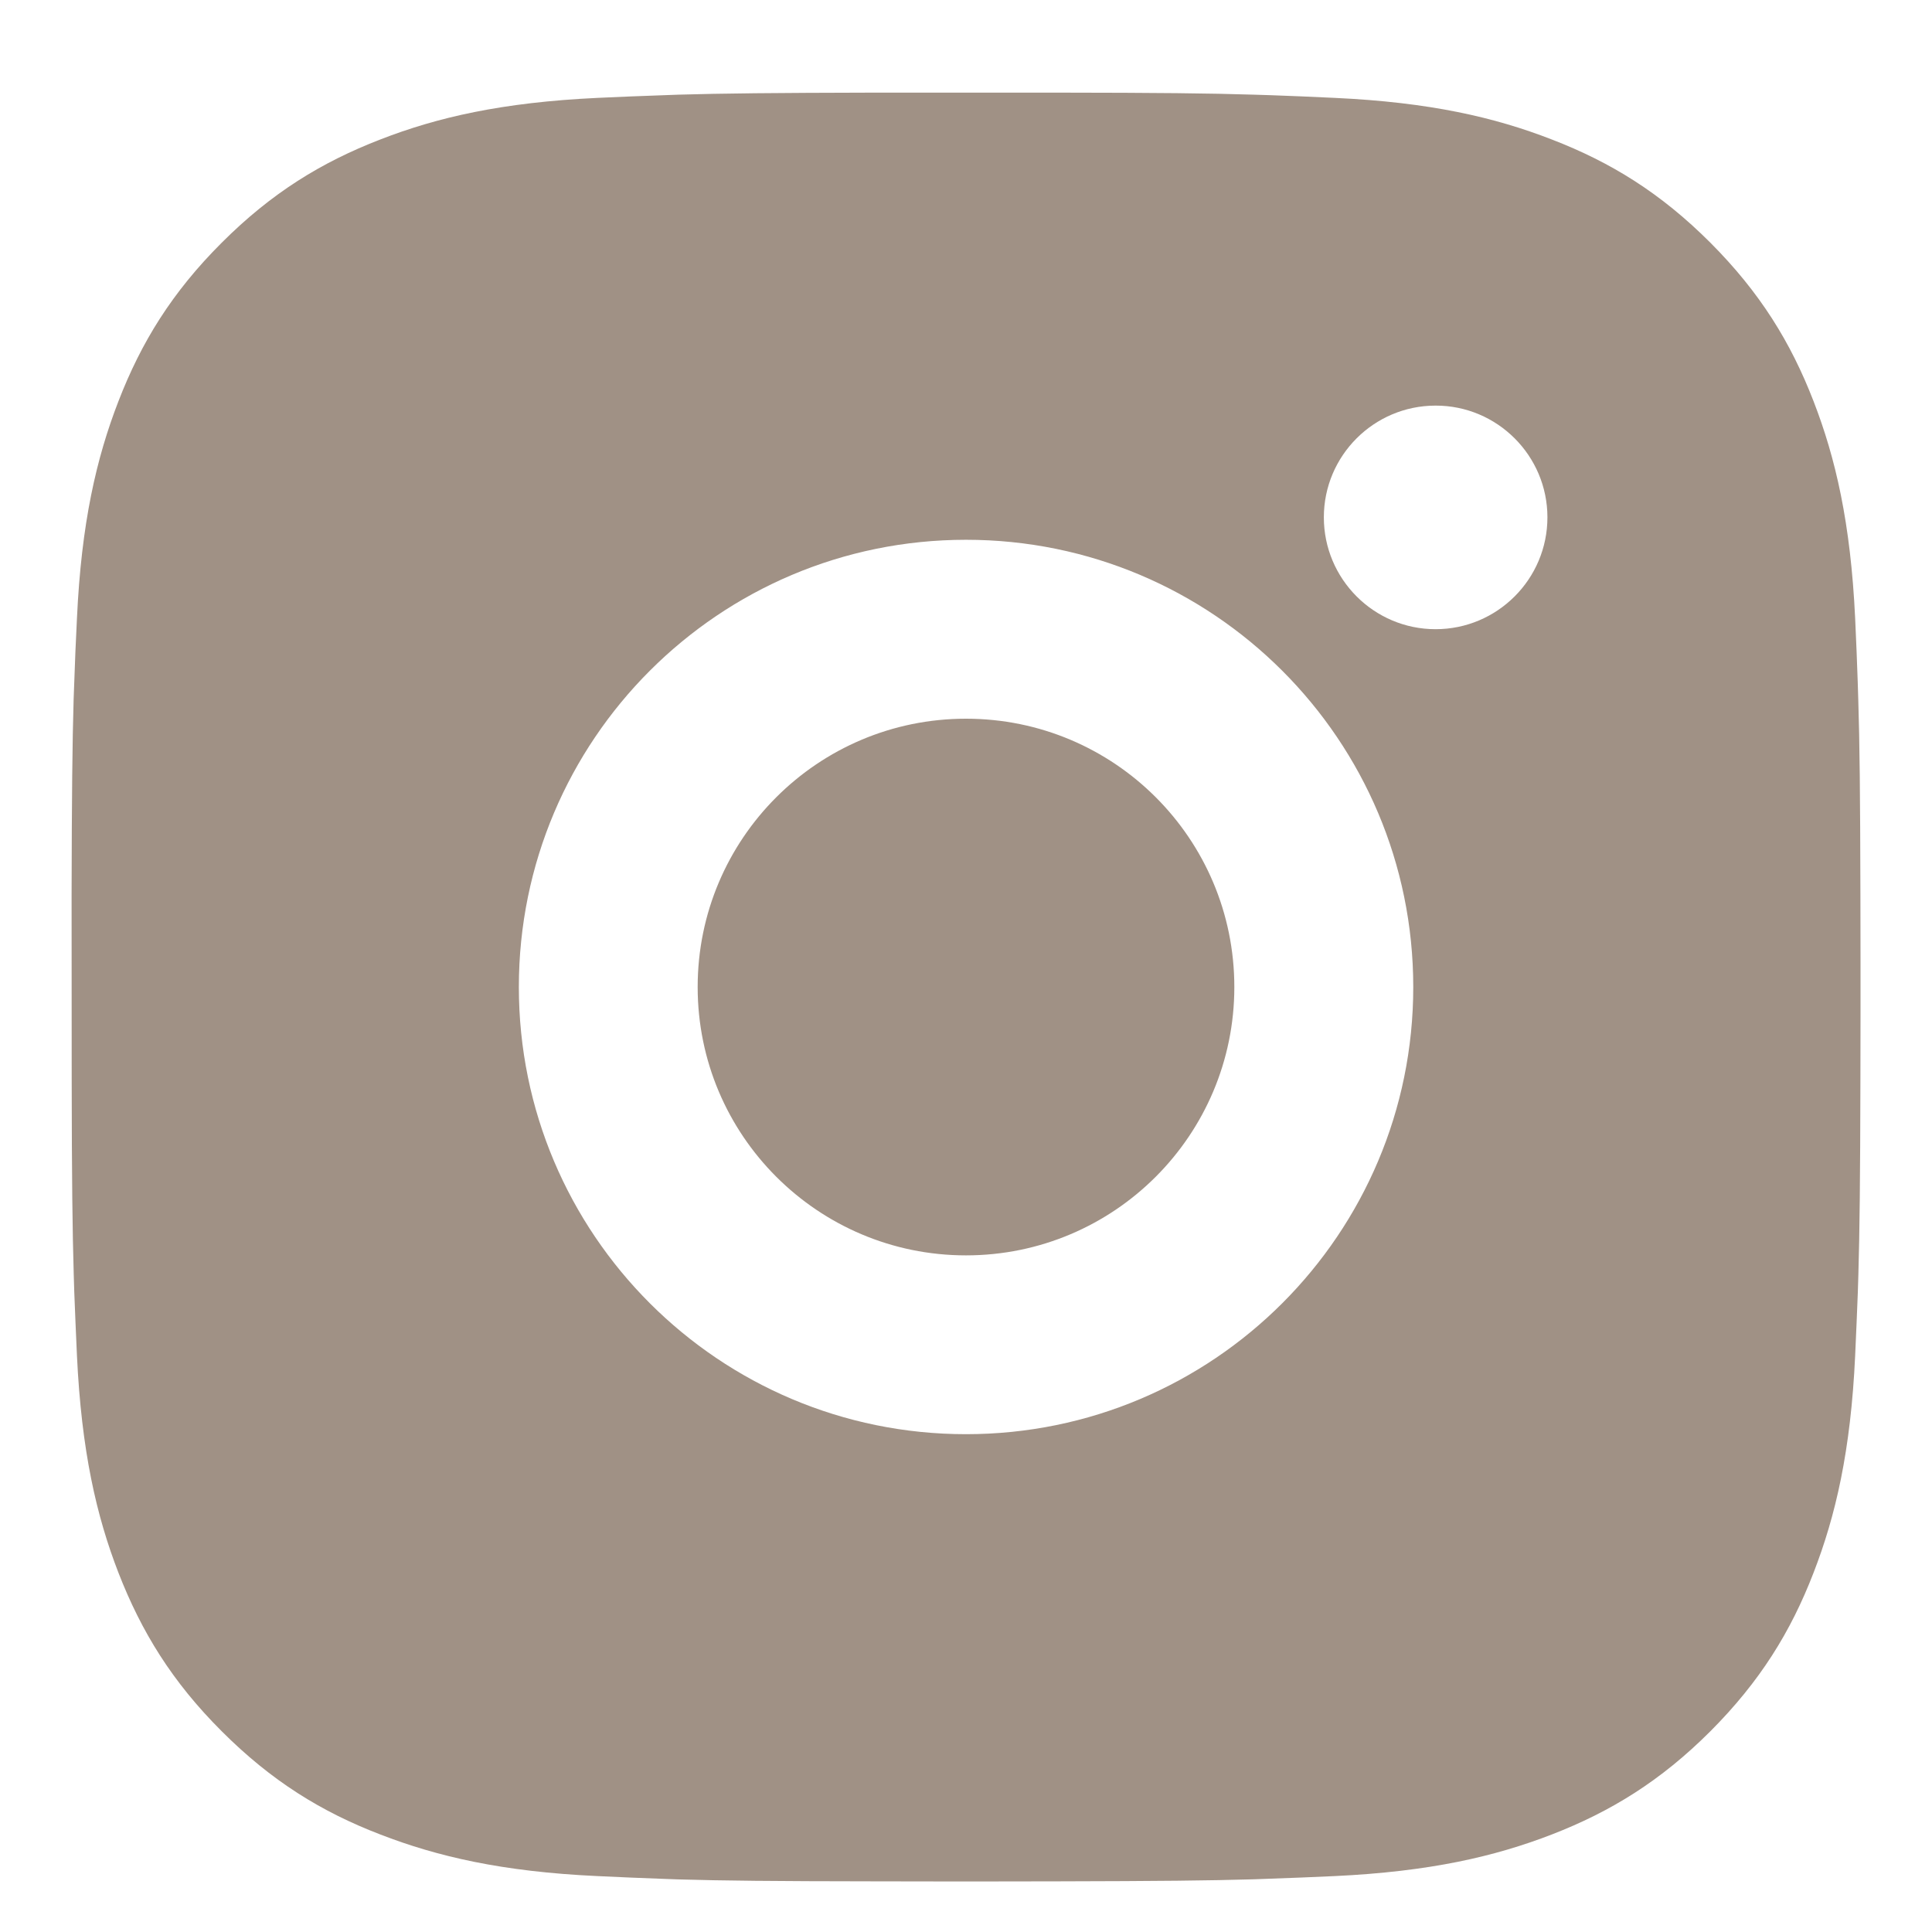
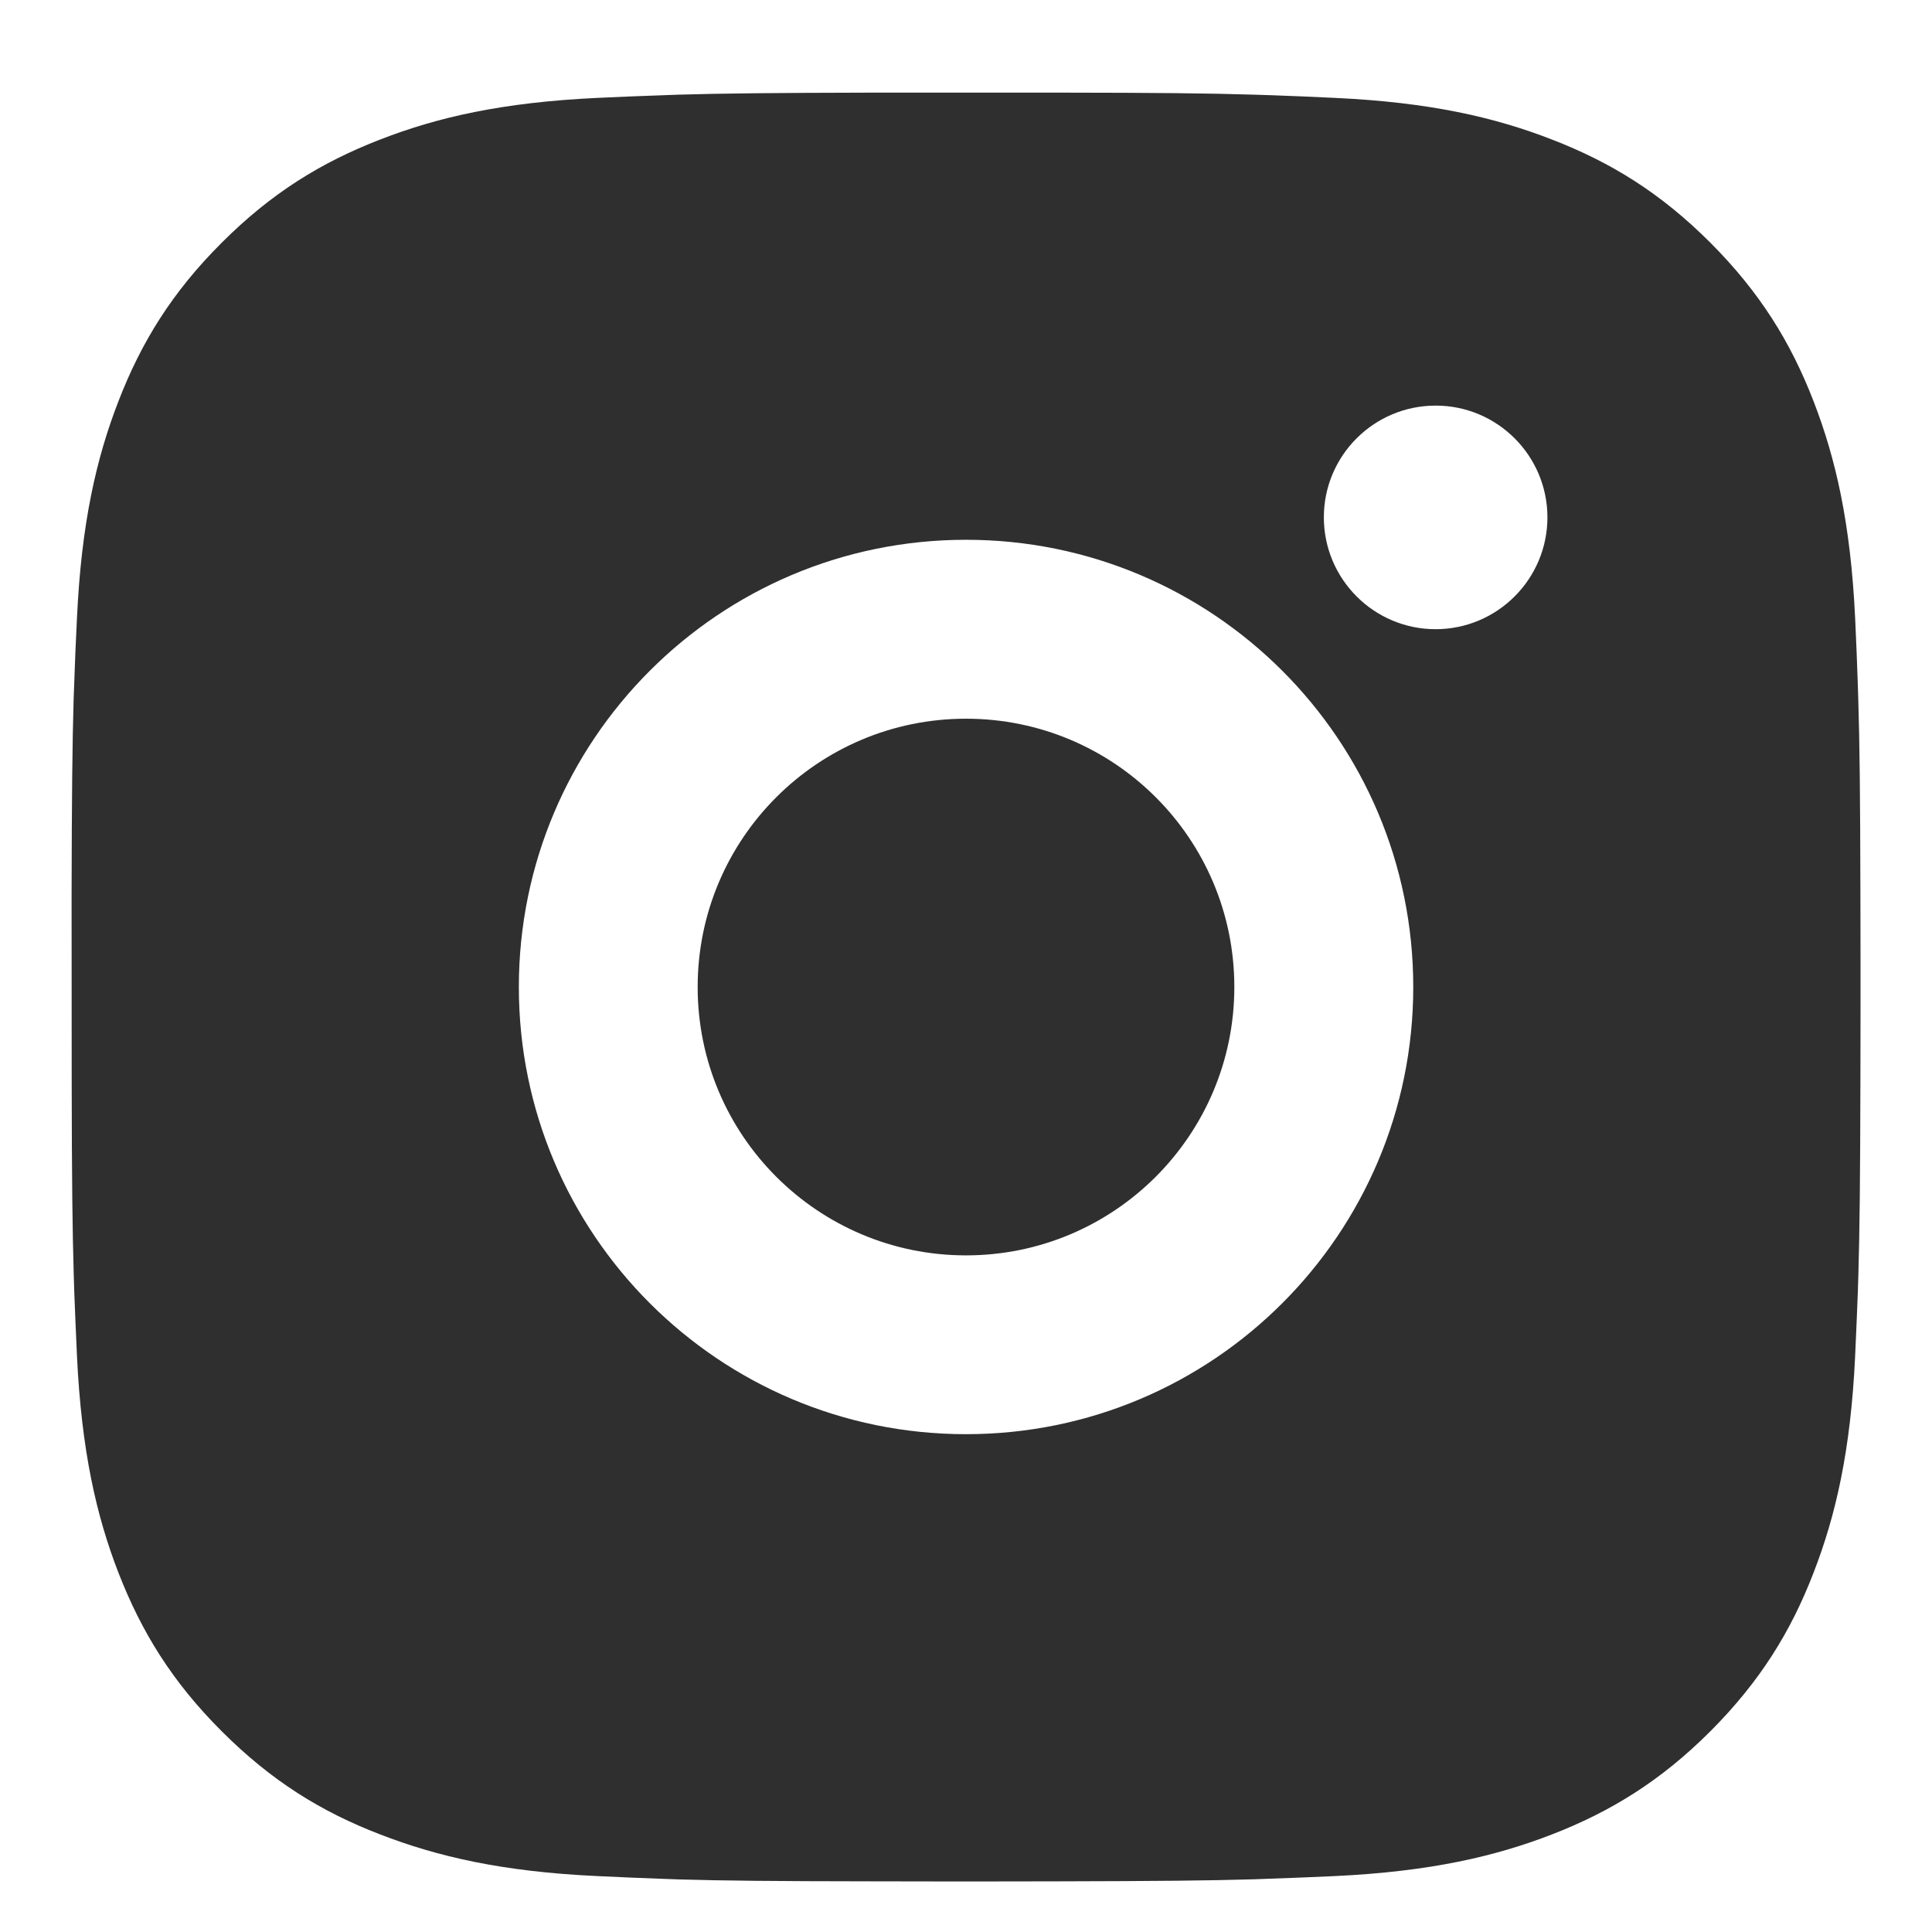
<svg xmlns="http://www.w3.org/2000/svg" width="18" height="18" viewBox="0 0 18 18" fill="none">
-   <path d="M9.857 0.863C10.795 0.864 11.27 0.869 11.681 0.882L11.842 0.887C12.029 0.893 12.213 0.902 12.436 0.912C13.322 0.953 13.927 1.093 14.459 1.3C15.008 1.512 15.472 1.798 15.935 2.261C16.397 2.724 16.684 3.189 16.896 3.737C17.102 4.268 17.242 4.873 17.284 5.76C17.294 5.982 17.302 6.167 17.308 6.354L17.313 6.515C17.326 6.926 17.331 7.401 17.333 8.339L17.334 8.96C17.334 9.036 17.334 9.115 17.334 9.196L17.334 9.431L17.333 10.052C17.331 10.99 17.326 11.465 17.314 11.876L17.309 12.038C17.302 12.224 17.294 12.409 17.284 12.631C17.243 13.518 17.102 14.123 16.896 14.654C16.684 15.203 16.397 15.667 15.935 16.13C15.472 16.593 15.006 16.879 14.459 17.091C13.927 17.297 13.322 17.437 12.436 17.479C12.213 17.489 12.029 17.497 11.842 17.503L11.681 17.509C11.27 17.521 10.795 17.526 9.857 17.528L9.235 17.529C9.159 17.529 9.081 17.529 9 17.529L8.765 17.529L8.144 17.528C7.206 17.527 6.731 17.522 6.32 17.51L6.158 17.504C5.971 17.498 5.787 17.489 5.565 17.479C4.678 17.438 4.074 17.297 3.542 17.091C2.993 16.88 2.529 16.593 2.066 16.13C1.602 15.667 1.317 15.201 1.104 14.654C0.898 14.123 0.759 13.518 0.717 12.631C0.707 12.409 0.699 12.224 0.692 12.038L0.687 11.876C0.675 11.465 0.669 10.99 0.668 10.052L0.667 8.339C0.669 7.401 0.674 6.926 0.686 6.515L0.692 6.354C0.698 6.167 0.706 5.982 0.717 5.76C0.758 4.873 0.898 4.268 1.104 3.737C1.316 3.189 1.602 2.724 2.066 2.261C2.529 1.798 2.994 1.512 3.542 1.3C4.073 1.093 4.677 0.954 5.565 0.912C5.787 0.902 5.971 0.894 6.158 0.888L6.32 0.882C6.731 0.87 7.206 0.865 8.144 0.863L9.857 0.863ZM9 5.029C6.698 5.029 4.834 6.895 4.834 9.196C4.834 11.498 6.7 13.362 9 13.362C11.303 13.362 13.167 11.496 13.167 9.196C13.167 6.893 11.301 5.029 9 5.029ZM9 6.696C10.381 6.696 11.5 7.814 11.5 9.196C11.5 10.576 10.381 11.696 9 11.696C7.62 11.696 6.5 10.577 6.5 9.196C6.5 7.815 7.619 6.696 9 6.696ZM13.375 3.779C12.801 3.779 12.334 4.245 12.334 4.82C12.334 5.394 12.8 5.862 13.375 5.862C13.95 5.862 14.417 5.395 14.417 4.82C14.417 4.245 13.949 3.778 13.375 3.779Z" fill="#A09185" />
+   <path d="M9.857 0.863C10.795 0.864 11.27 0.869 11.681 0.882L11.842 0.887C12.029 0.893 12.213 0.902 12.436 0.912C13.322 0.953 13.927 1.093 14.459 1.3C15.008 1.512 15.472 1.798 15.935 2.261C16.397 2.724 16.684 3.189 16.896 3.737C17.102 4.268 17.242 4.873 17.284 5.76C17.294 5.982 17.302 6.167 17.308 6.354L17.313 6.515C17.326 6.926 17.331 7.401 17.333 8.339L17.334 8.96C17.334 9.036 17.334 9.115 17.334 9.196L17.334 9.431L17.333 10.052C17.331 10.99 17.326 11.465 17.314 11.876L17.309 12.038C17.302 12.224 17.294 12.409 17.284 12.631C17.243 13.518 17.102 14.123 16.896 14.654C16.684 15.203 16.397 15.667 15.935 16.13C15.472 16.593 15.006 16.879 14.459 17.091C13.927 17.297 13.322 17.437 12.436 17.479C12.213 17.489 12.029 17.497 11.842 17.503L11.681 17.509C11.27 17.521 10.795 17.526 9.857 17.528L9.235 17.529C9.159 17.529 9.081 17.529 9 17.529L8.765 17.529L8.144 17.528C7.206 17.527 6.731 17.522 6.32 17.51L6.158 17.504C5.971 17.498 5.787 17.489 5.565 17.479C4.678 17.438 4.074 17.297 3.542 17.091C2.993 16.88 2.529 16.593 2.066 16.13C1.602 15.667 1.317 15.201 1.104 14.654C0.898 14.123 0.759 13.518 0.717 12.631C0.707 12.409 0.699 12.224 0.692 12.038L0.687 11.876C0.675 11.465 0.669 10.99 0.668 10.052L0.667 8.339C0.669 7.401 0.674 6.926 0.686 6.515L0.692 6.354C0.698 6.167 0.706 5.982 0.717 5.76C0.758 4.873 0.898 4.268 1.104 3.737C1.316 3.189 1.602 2.724 2.066 2.261C2.529 1.798 2.994 1.512 3.542 1.3C4.073 1.093 4.677 0.954 5.565 0.912C5.787 0.902 5.971 0.894 6.158 0.888L6.32 0.882C6.731 0.87 7.206 0.865 8.144 0.863L9.857 0.863ZM9 5.029C6.698 5.029 4.834 6.895 4.834 9.196C4.834 11.498 6.7 13.362 9 13.362C11.303 13.362 13.167 11.496 13.167 9.196C13.167 6.893 11.301 5.029 9 5.029ZM9 6.696C10.381 6.696 11.5 7.814 11.5 9.196C11.5 10.576 10.381 11.696 9 11.696C7.62 11.696 6.5 10.577 6.5 9.196C6.5 7.815 7.619 6.696 9 6.696ZM13.375 3.779C12.801 3.779 12.334 4.245 12.334 4.82C12.334 5.394 12.8 5.862 13.375 5.862C13.95 5.862 14.417 5.395 14.417 4.82C14.417 4.245 13.949 3.778 13.375 3.779Z" fill="#2f2f2f" />
</svg>
